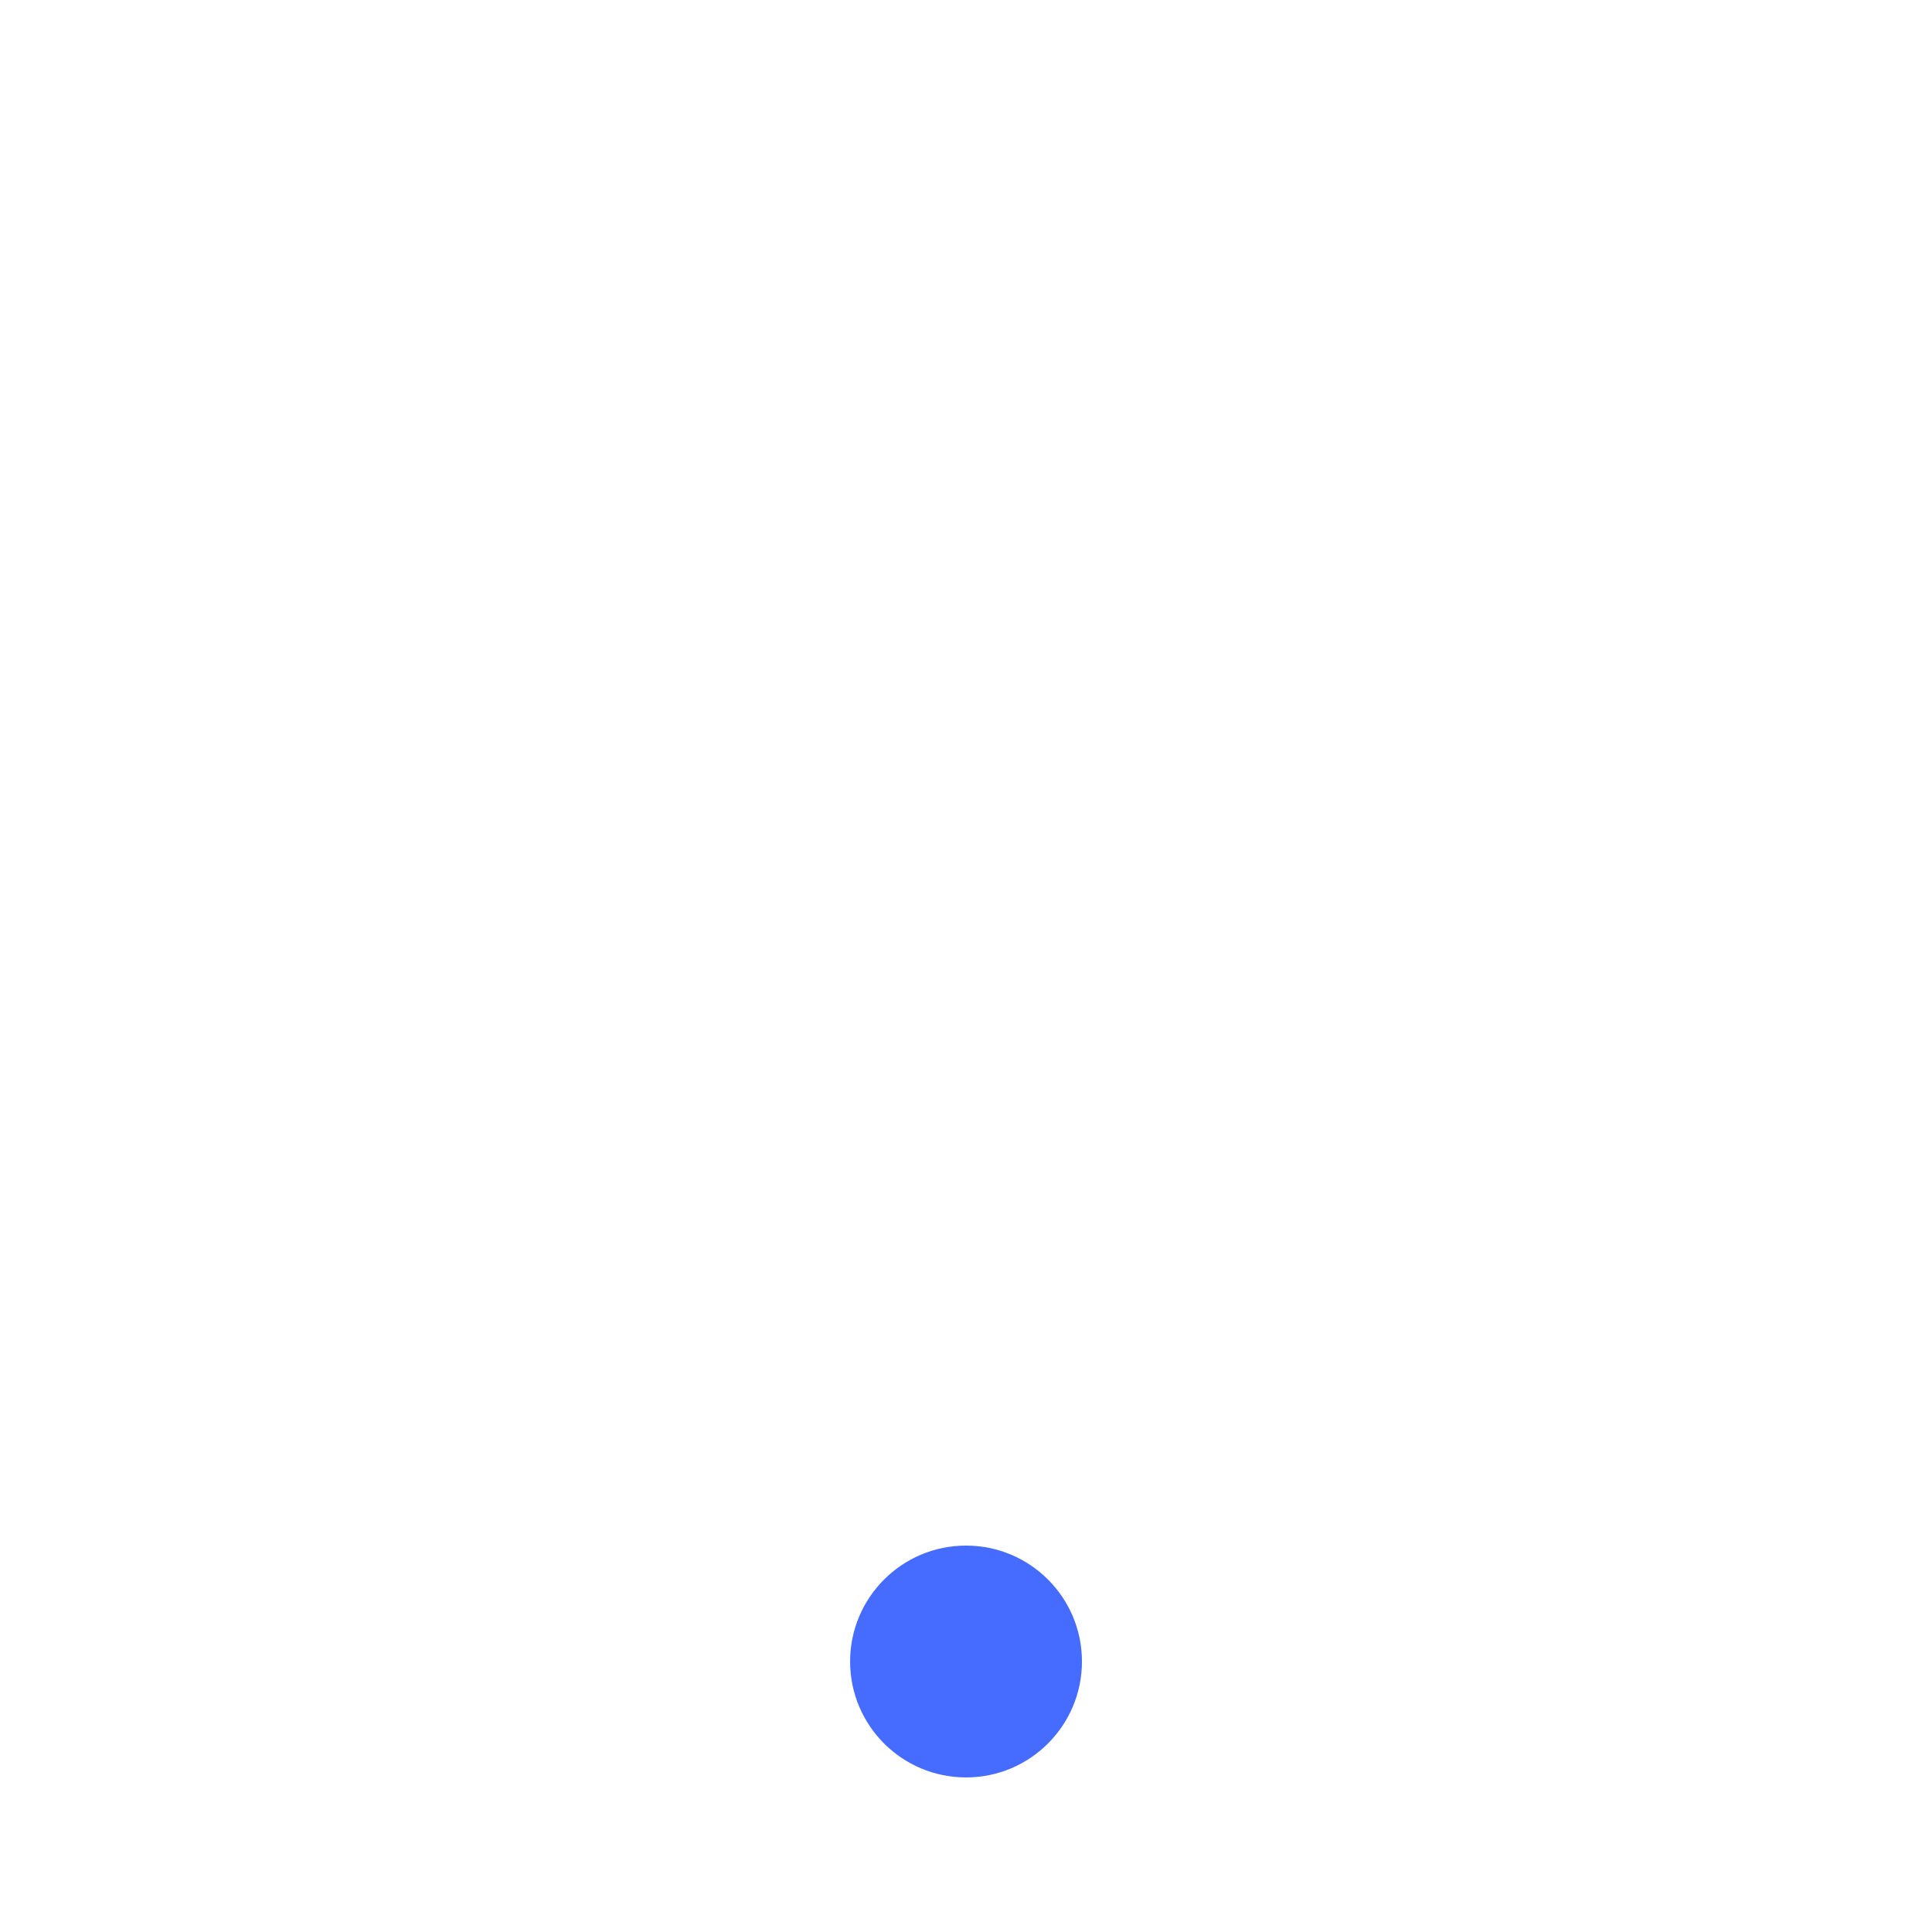
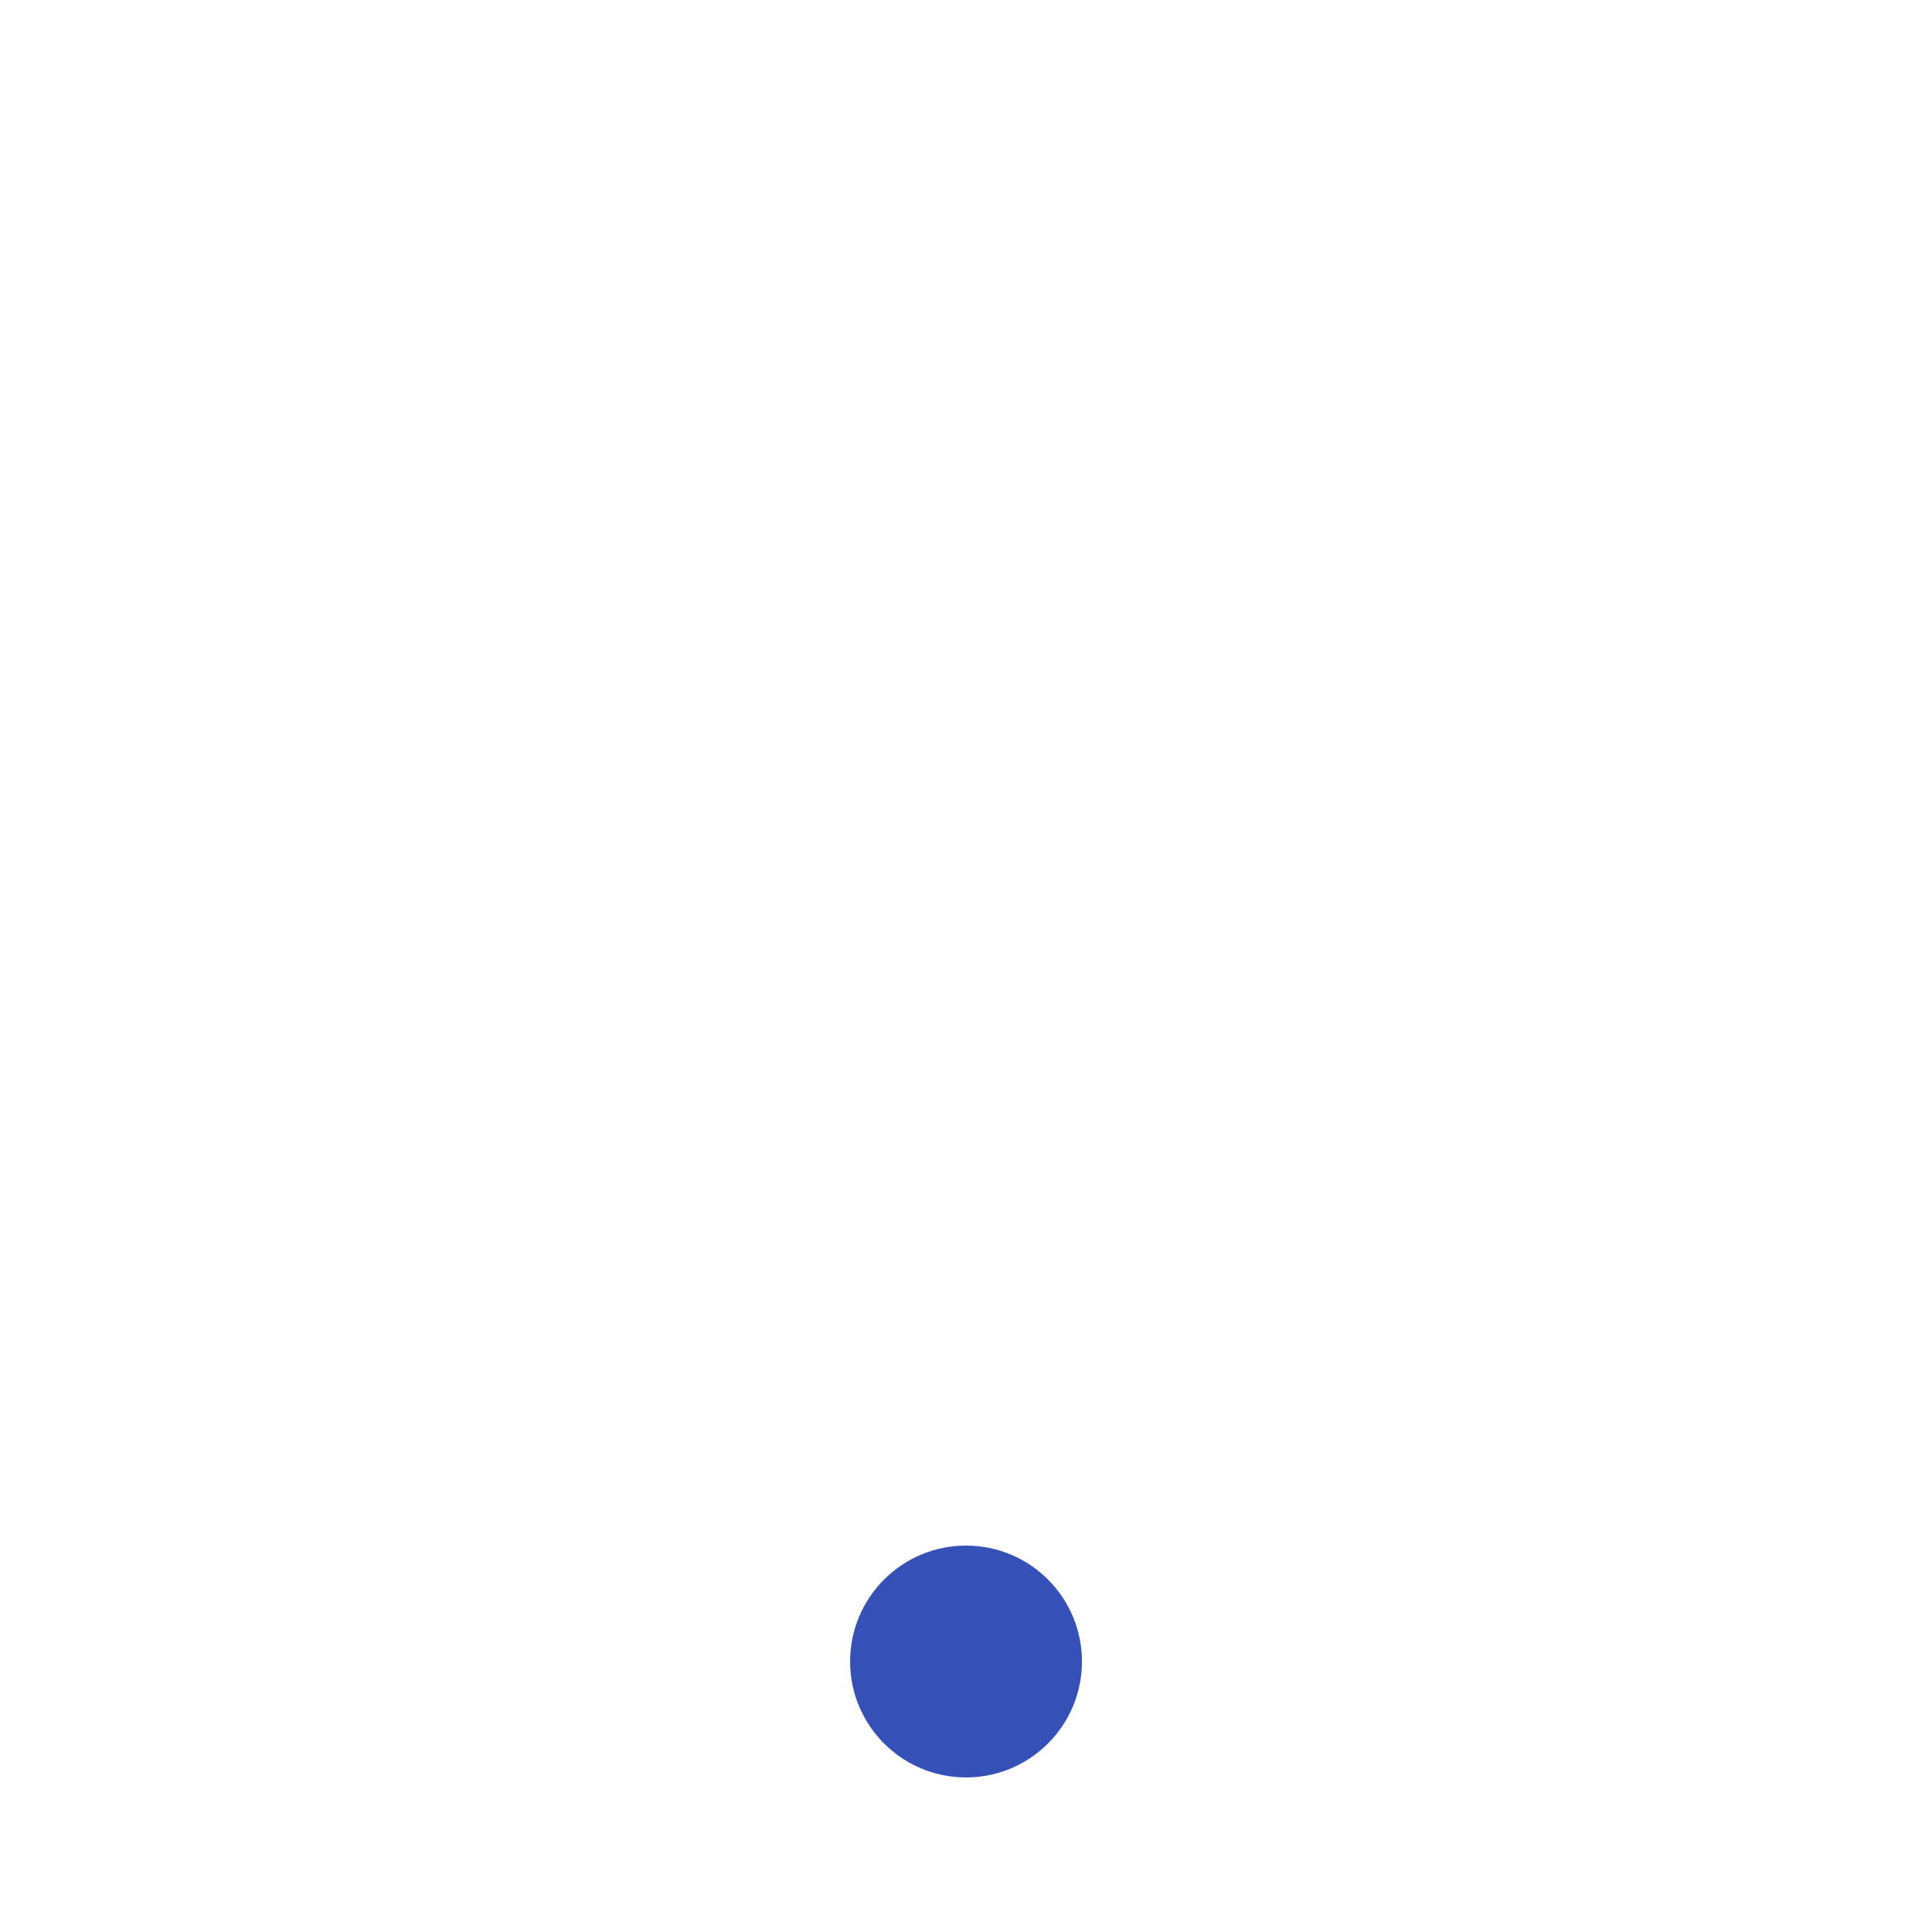
<svg xmlns="http://www.w3.org/2000/svg" xmlns:ns1="http://www.openswatchbook.org/uri/2009/osb" xmlns:xlink="http://www.w3.org/1999/xlink" width="25" height="25" id="svg10621" version="1.1">
  <defs id="defs10623">
    <linearGradient id="selected_bg_color" ns1:paint="solid">
-       <stop style="stop-color:#456CFF;stop-opacity:1;" offset="0" id="stop4503" />
+       <stop style="stop-color:#3551b7;stop-opacity:1;" offset="0" id="stop4503" />
    </linearGradient>
    <linearGradient id="linearGradient4497" xlink:href="#linearGradient34508-1-3">
      <stop style="stop-color:#5c616c;stop-opacity:1;" offset="0" id="stop4495" />
    </linearGradient>
    <radialGradient xlink:href="#linearGradient34508-1-3" id="radialGradient99561-1" gradientUnits="userSpaceOnUse" gradientTransform="matrix(0.7214623,0,0,0.2748428,14.20542,21.75472)" cx="51" cy="30" fx="51" fy="30" r="42" />
    <linearGradient id="linearGradient34508-1-3">
      <stop style="" offset="0" id="stop34510-1-9" />
      <stop style="" offset="1" id="stop34512-4-5" />
    </linearGradient>
    <radialGradient r="42" fy="30" fx="51" cy="30" cx="51" gradientTransform="matrix(0.7214623,0,0,0.2748428,14.20542,21.75472)" gradientUnits="userSpaceOnUse" id="radialGradient10592" xlink:href="#linearGradient34508-1-3" />
    <radialGradient xlink:href="#linearGradient34508-1-3" id="radialGradient3770" gradientUnits="userSpaceOnUse" gradientTransform="matrix(0.7214623,0,0,0.2748428,14.20542,21.75472)" cx="51" cy="30" fx="51" fy="30" r="42" />
    <radialGradient xlink:href="#linearGradient34508-1-3" id="radialGradient3001" gradientUnits="userSpaceOnUse" gradientTransform="matrix(0.7214623,0,0,0.2748428,14.20542,21.75472)" cx="51" cy="30" fx="51" fy="30" r="42" />
    <radialGradient xlink:href="#linearGradient34508-1-3" id="radialGradient3007" gradientUnits="userSpaceOnUse" gradientTransform="matrix(0.7214623,0,0,0.2748428,14.20542,21.75472)" cx="51" cy="30" fx="51" fy="30" r="42" />
    <radialGradient xlink:href="#linearGradient34508-1-3" id="radialGradient3067" gradientUnits="userSpaceOnUse" gradientTransform="matrix(0.7214623,0,0,0.2748428,14.20542,21.75472)" cx="51" cy="30" fx="51" fy="30" r="42" />
    <radialGradient xlink:href="#linearGradient34508-1-3" id="radialGradient3072" gradientUnits="userSpaceOnUse" gradientTransform="matrix(0.7214623,0,0,0.2748428,14.20542,21.75472)" cx="51" cy="30" fx="51" fy="30" r="42" />
    <radialGradient xlink:href="#linearGradient34508-1-3" id="radialGradient2997" gradientUnits="userSpaceOnUse" gradientTransform="matrix(0.7214623,0,0,0.2748428,14.20542,21.75472)" cx="51" cy="30" fx="51" fy="30" r="42" />
    <linearGradient xlink:href="#selected_bg_color" id="linearGradient4507" x1="481.571" y1="557.965" x2="481.571" y2="560.965" gradientUnits="userSpaceOnUse" gradientTransform="translate(0.01127006,-0.971853)" />
  </defs>
  <g id="layer1" transform="translate(-469.0826,-536.9931)">
    <circle style="fill:url(#linearGradient4507);fill-opacity:1" id="path7305" cx="481.583" cy="558.493" r="1.5" />
  </g>
</svg>
